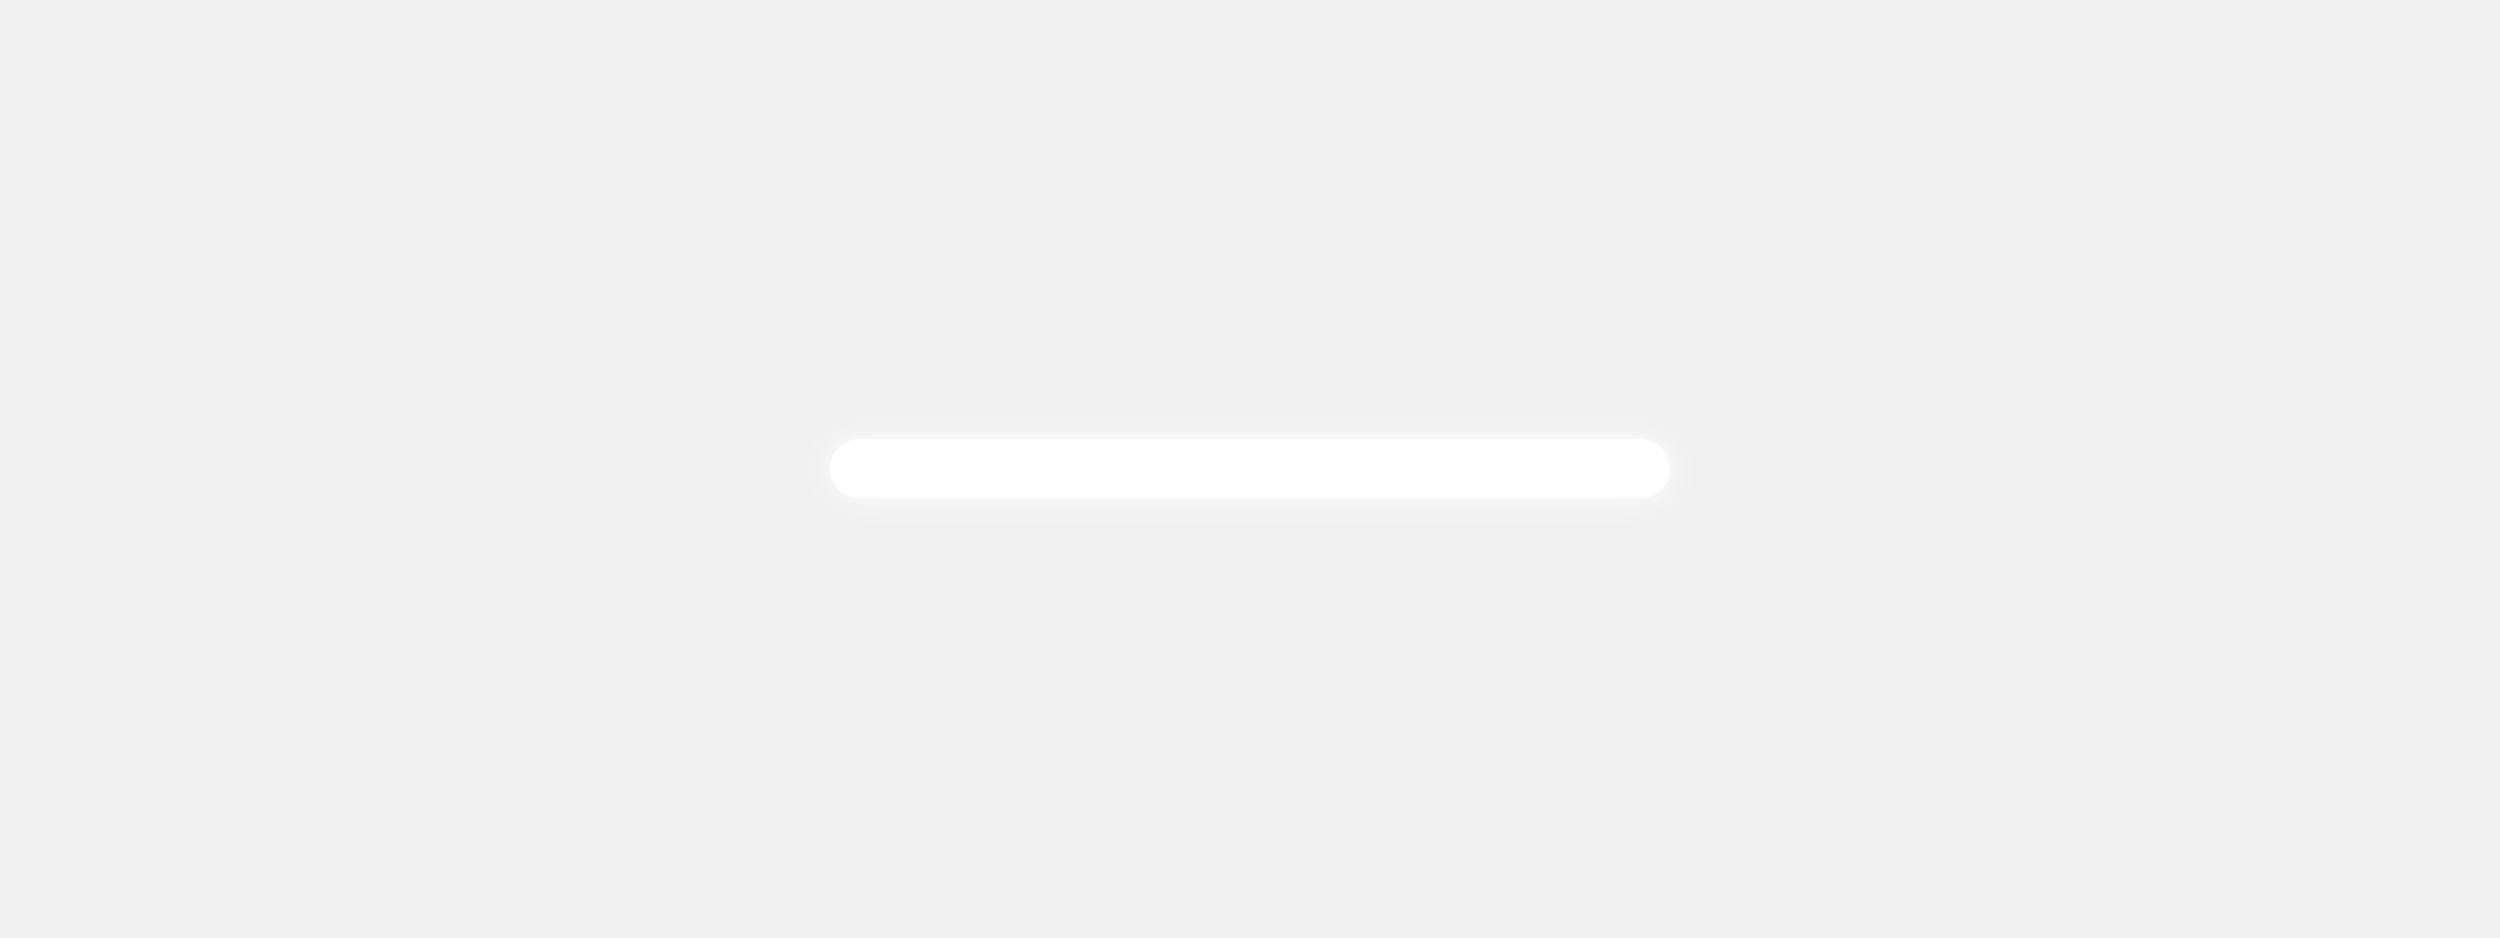
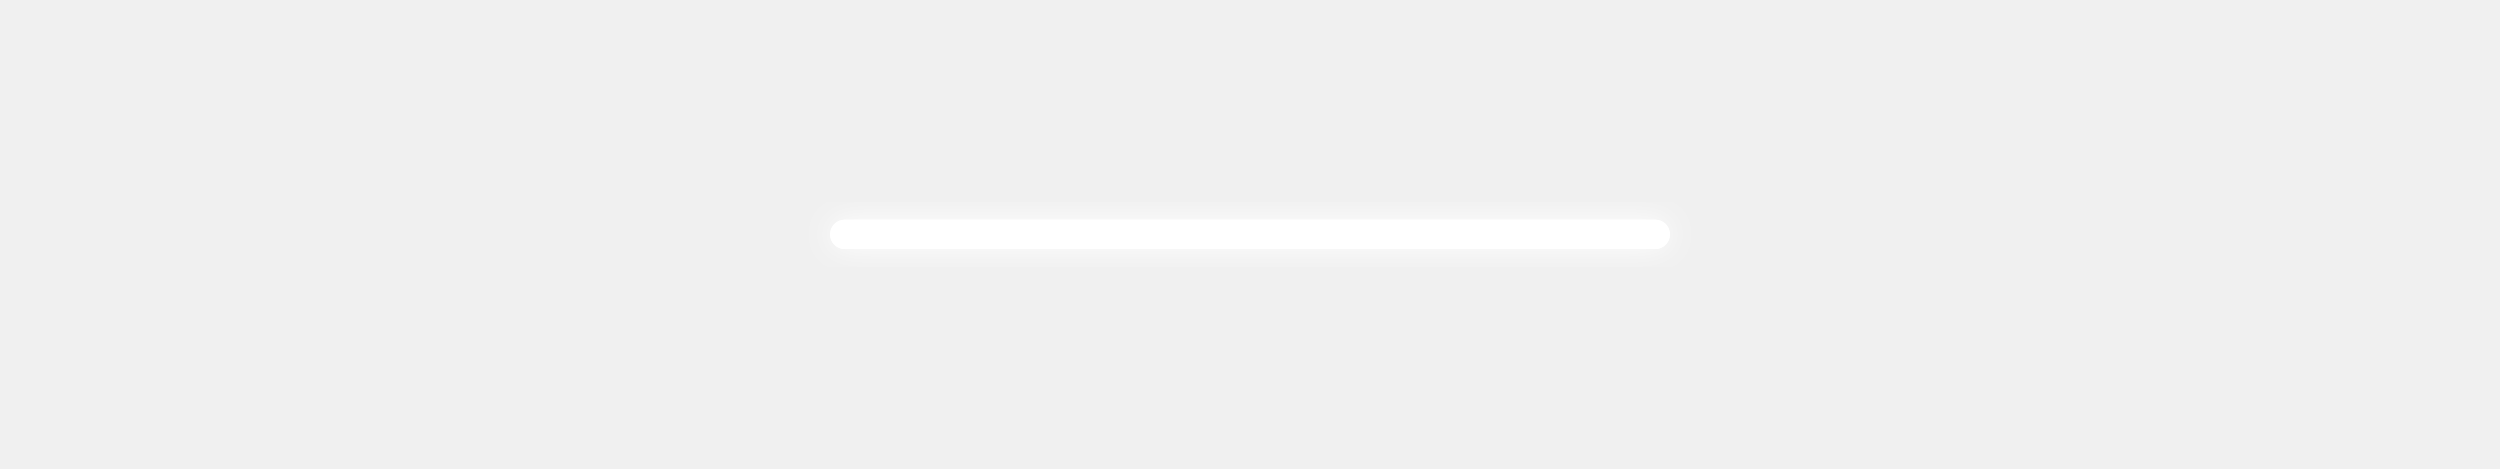
- <svg xmlns="http://www.w3.org/2000/svg" width="256" height="96" viewBox="0 0 256 96">
+ <svg xmlns="http://www.w3.org/2000/svg" width="256" height="48" viewBox="0 0 256 48">
  <defs>
    <filter id="g" x="-60%" y="-60%" width="220%" height="220%">
      <feGaussianBlur stdDeviation="1.5" result="b" />
      <feMerge>
        <feMergeNode in="b" />
        <feMergeNode in="SourceGraphic" />
        <feMergeNode in="SourceGraphic" />
      </feMerge>
    </filter>
  </defs>
  <g filter="url(#g)">
-     <rect x="85" y="45" width="86" height="6" rx="3" fill="#FFFFFF" />
+     <rect x="85" y="22.5" width="86" height="3" rx="1.5" fill="#FFFFFF" />
  </g>
</svg>
